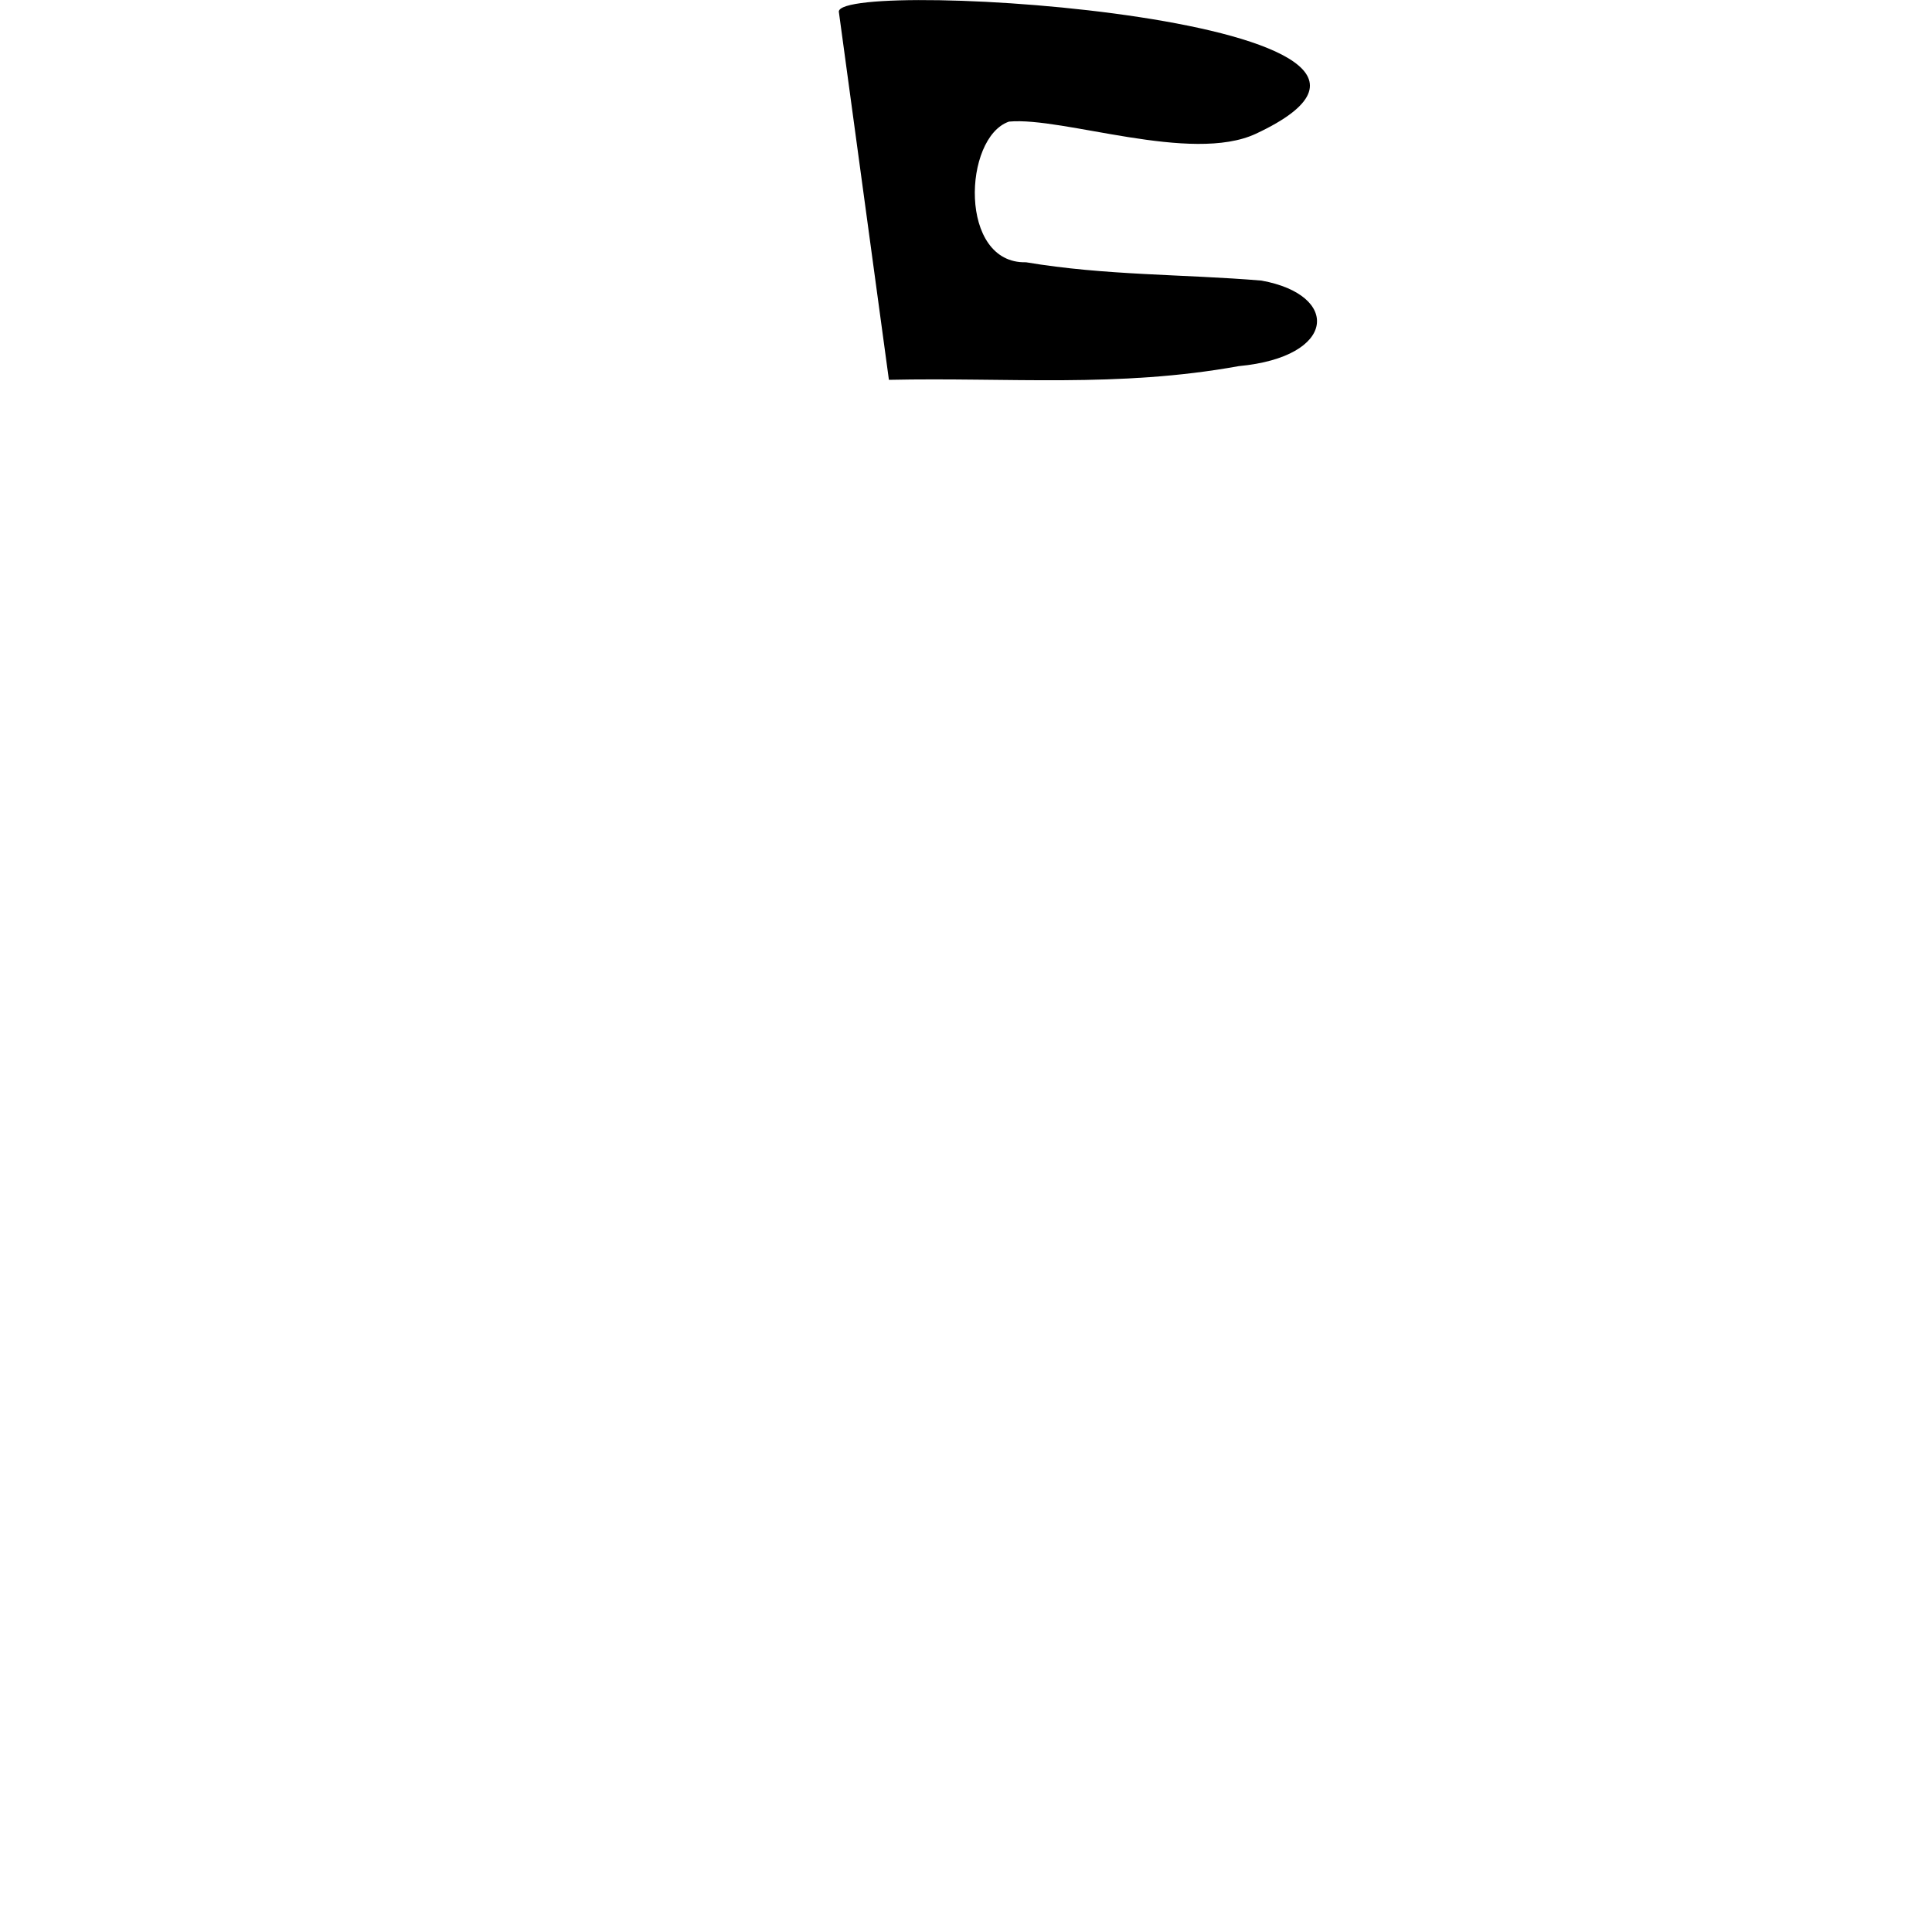
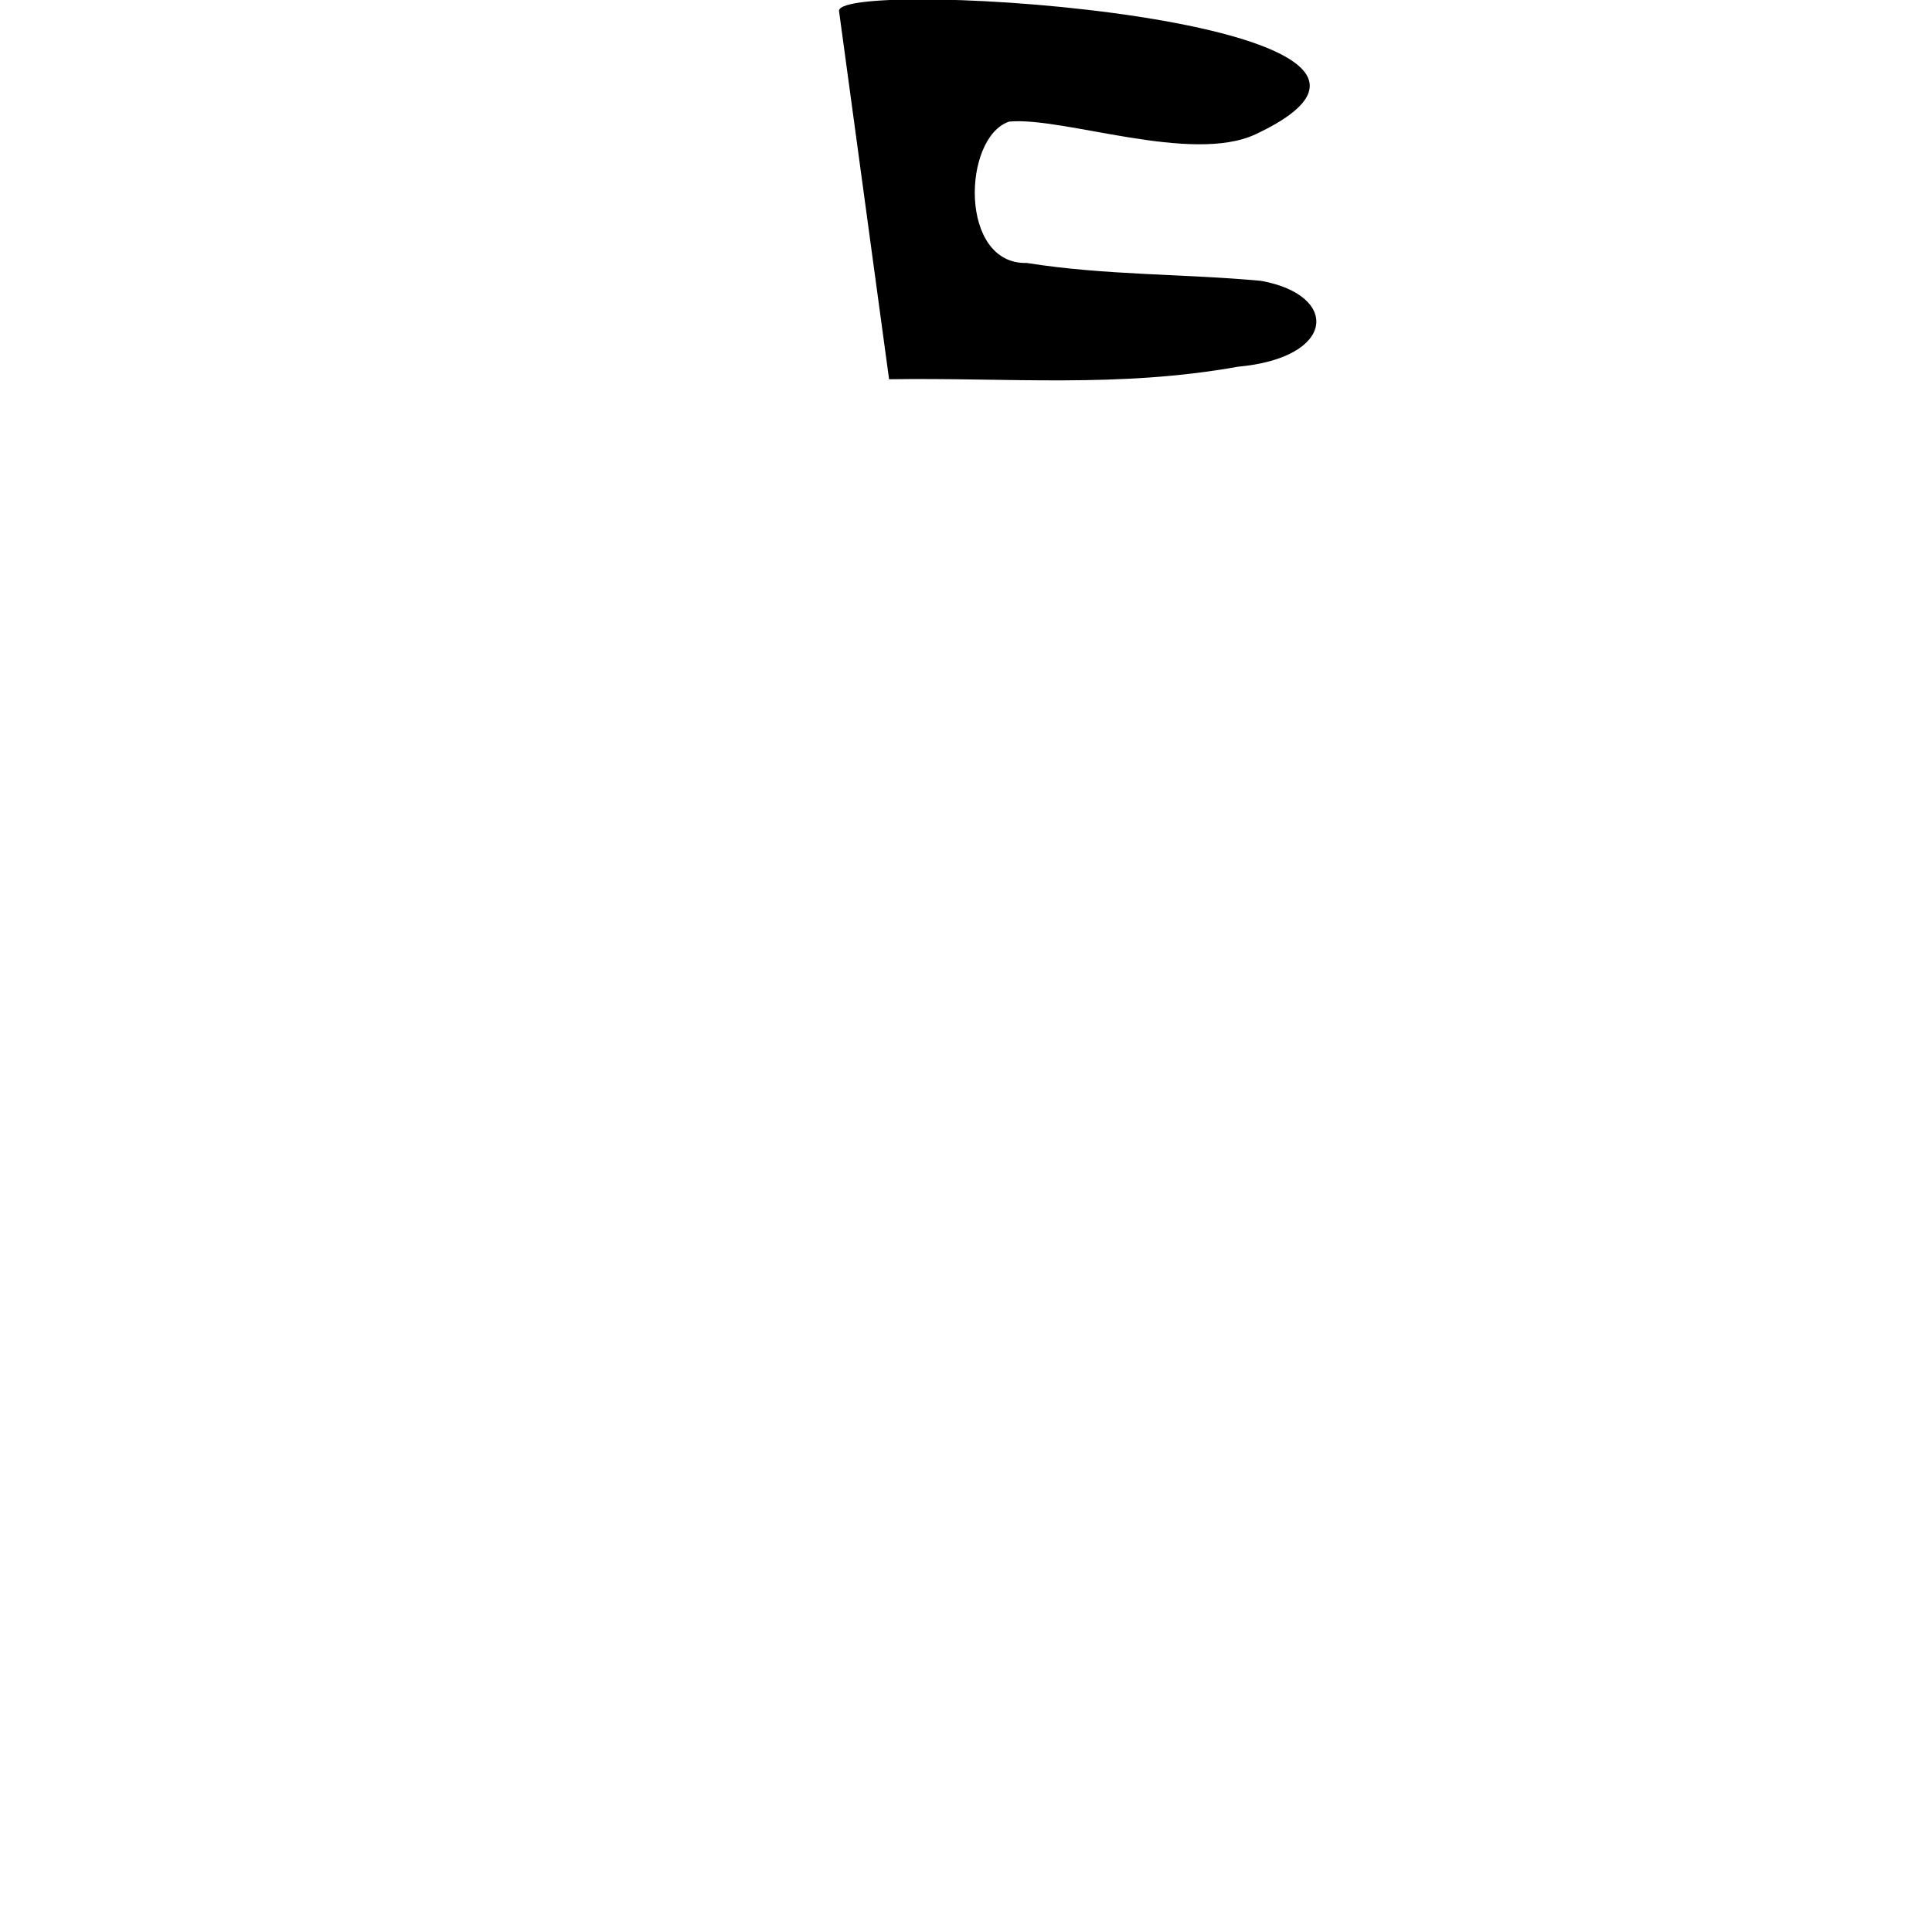
- <svg xmlns="http://www.w3.org/2000/svg" id="skin" viewBox="0 0 1080 1080">
-   <g id="bunny">
-     <path id="line" d="m468.9,6.44c1.4-19.05,369.13,4.65,233.21,68.3-36.19,16.95-107.83-9.57-138.08-6.76-25.62,8.81-28.32,79.58,9.52,78.63,44.4,7.47,88.25,6.61,131.59,10.24,44.22,7.95,42.34,42.68-12.68,47.82-67.6,12.24-128.89,6.19-195.55,7.66" />
-   </g>
+ <svg xmlns="http://www.w3.org/2000/svg" viewBox="0 0 1080 1080">
+   <path d="M469 6c1-19 369 5 233 69-36 17-108-10-138-7-26 9-28 80 10 79 44 7 88 6 131 10 44 8 42 43-13 48-67 12-128 6-195 7" />
</svg>
